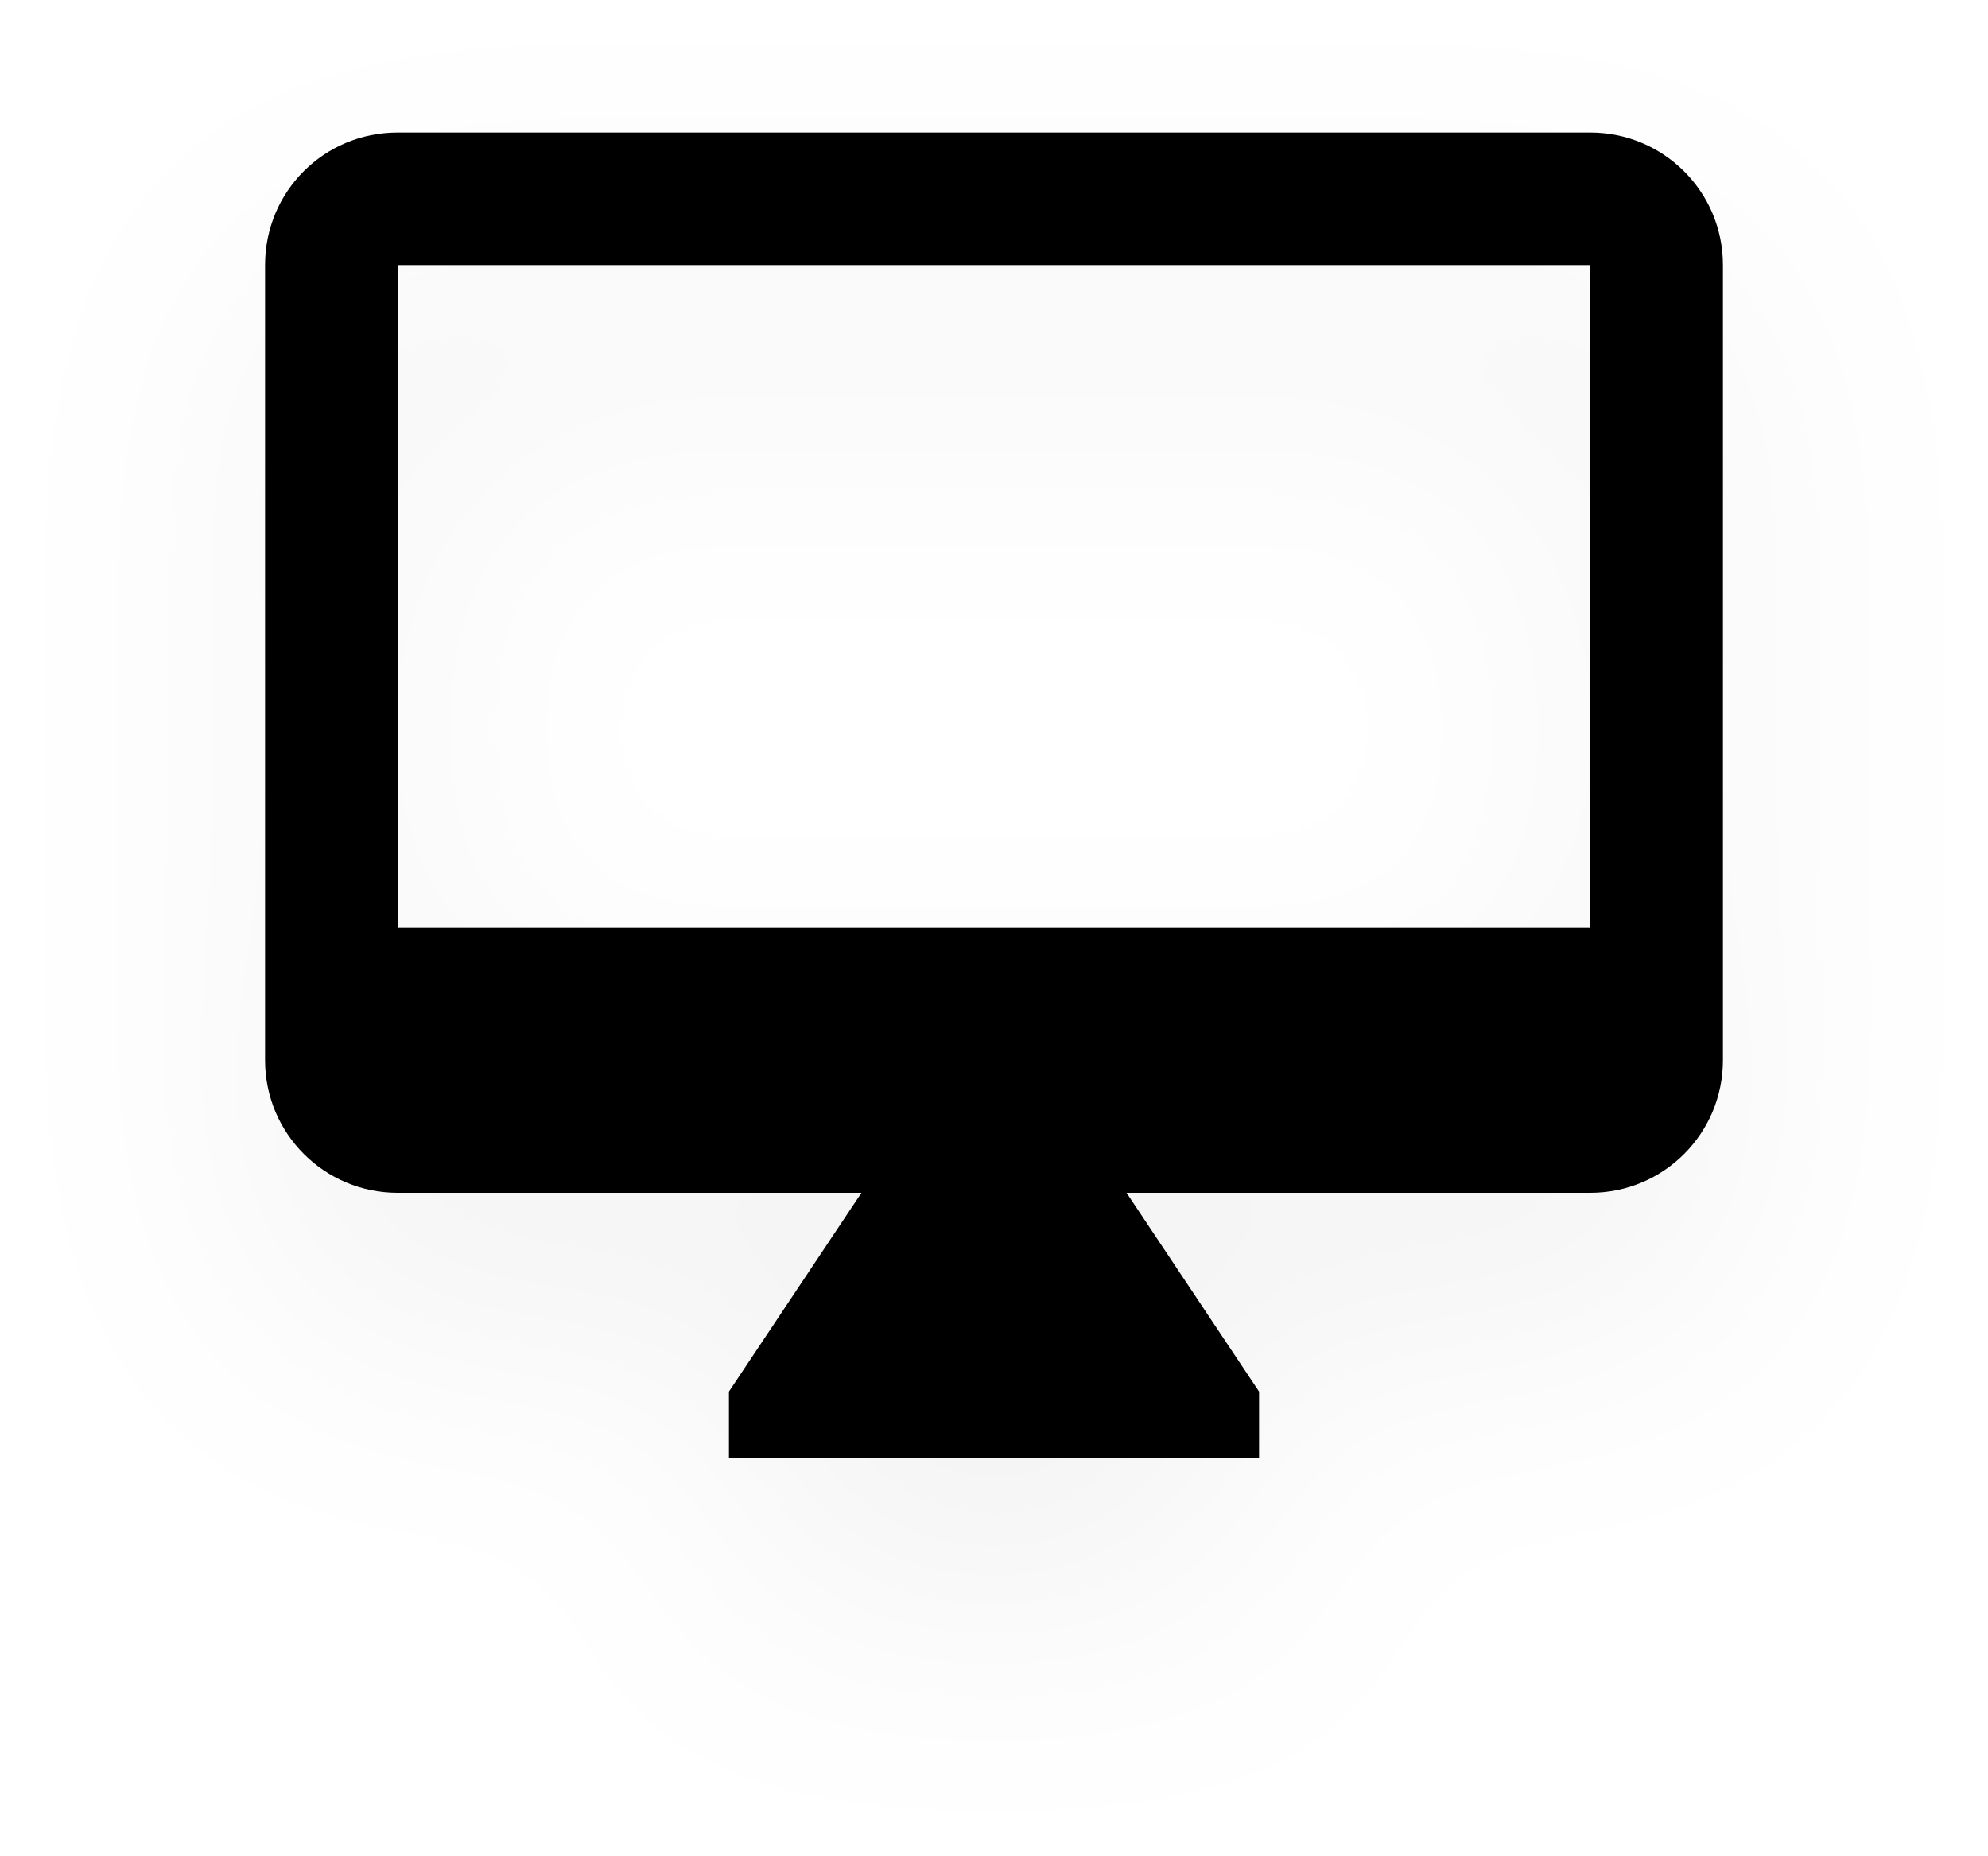
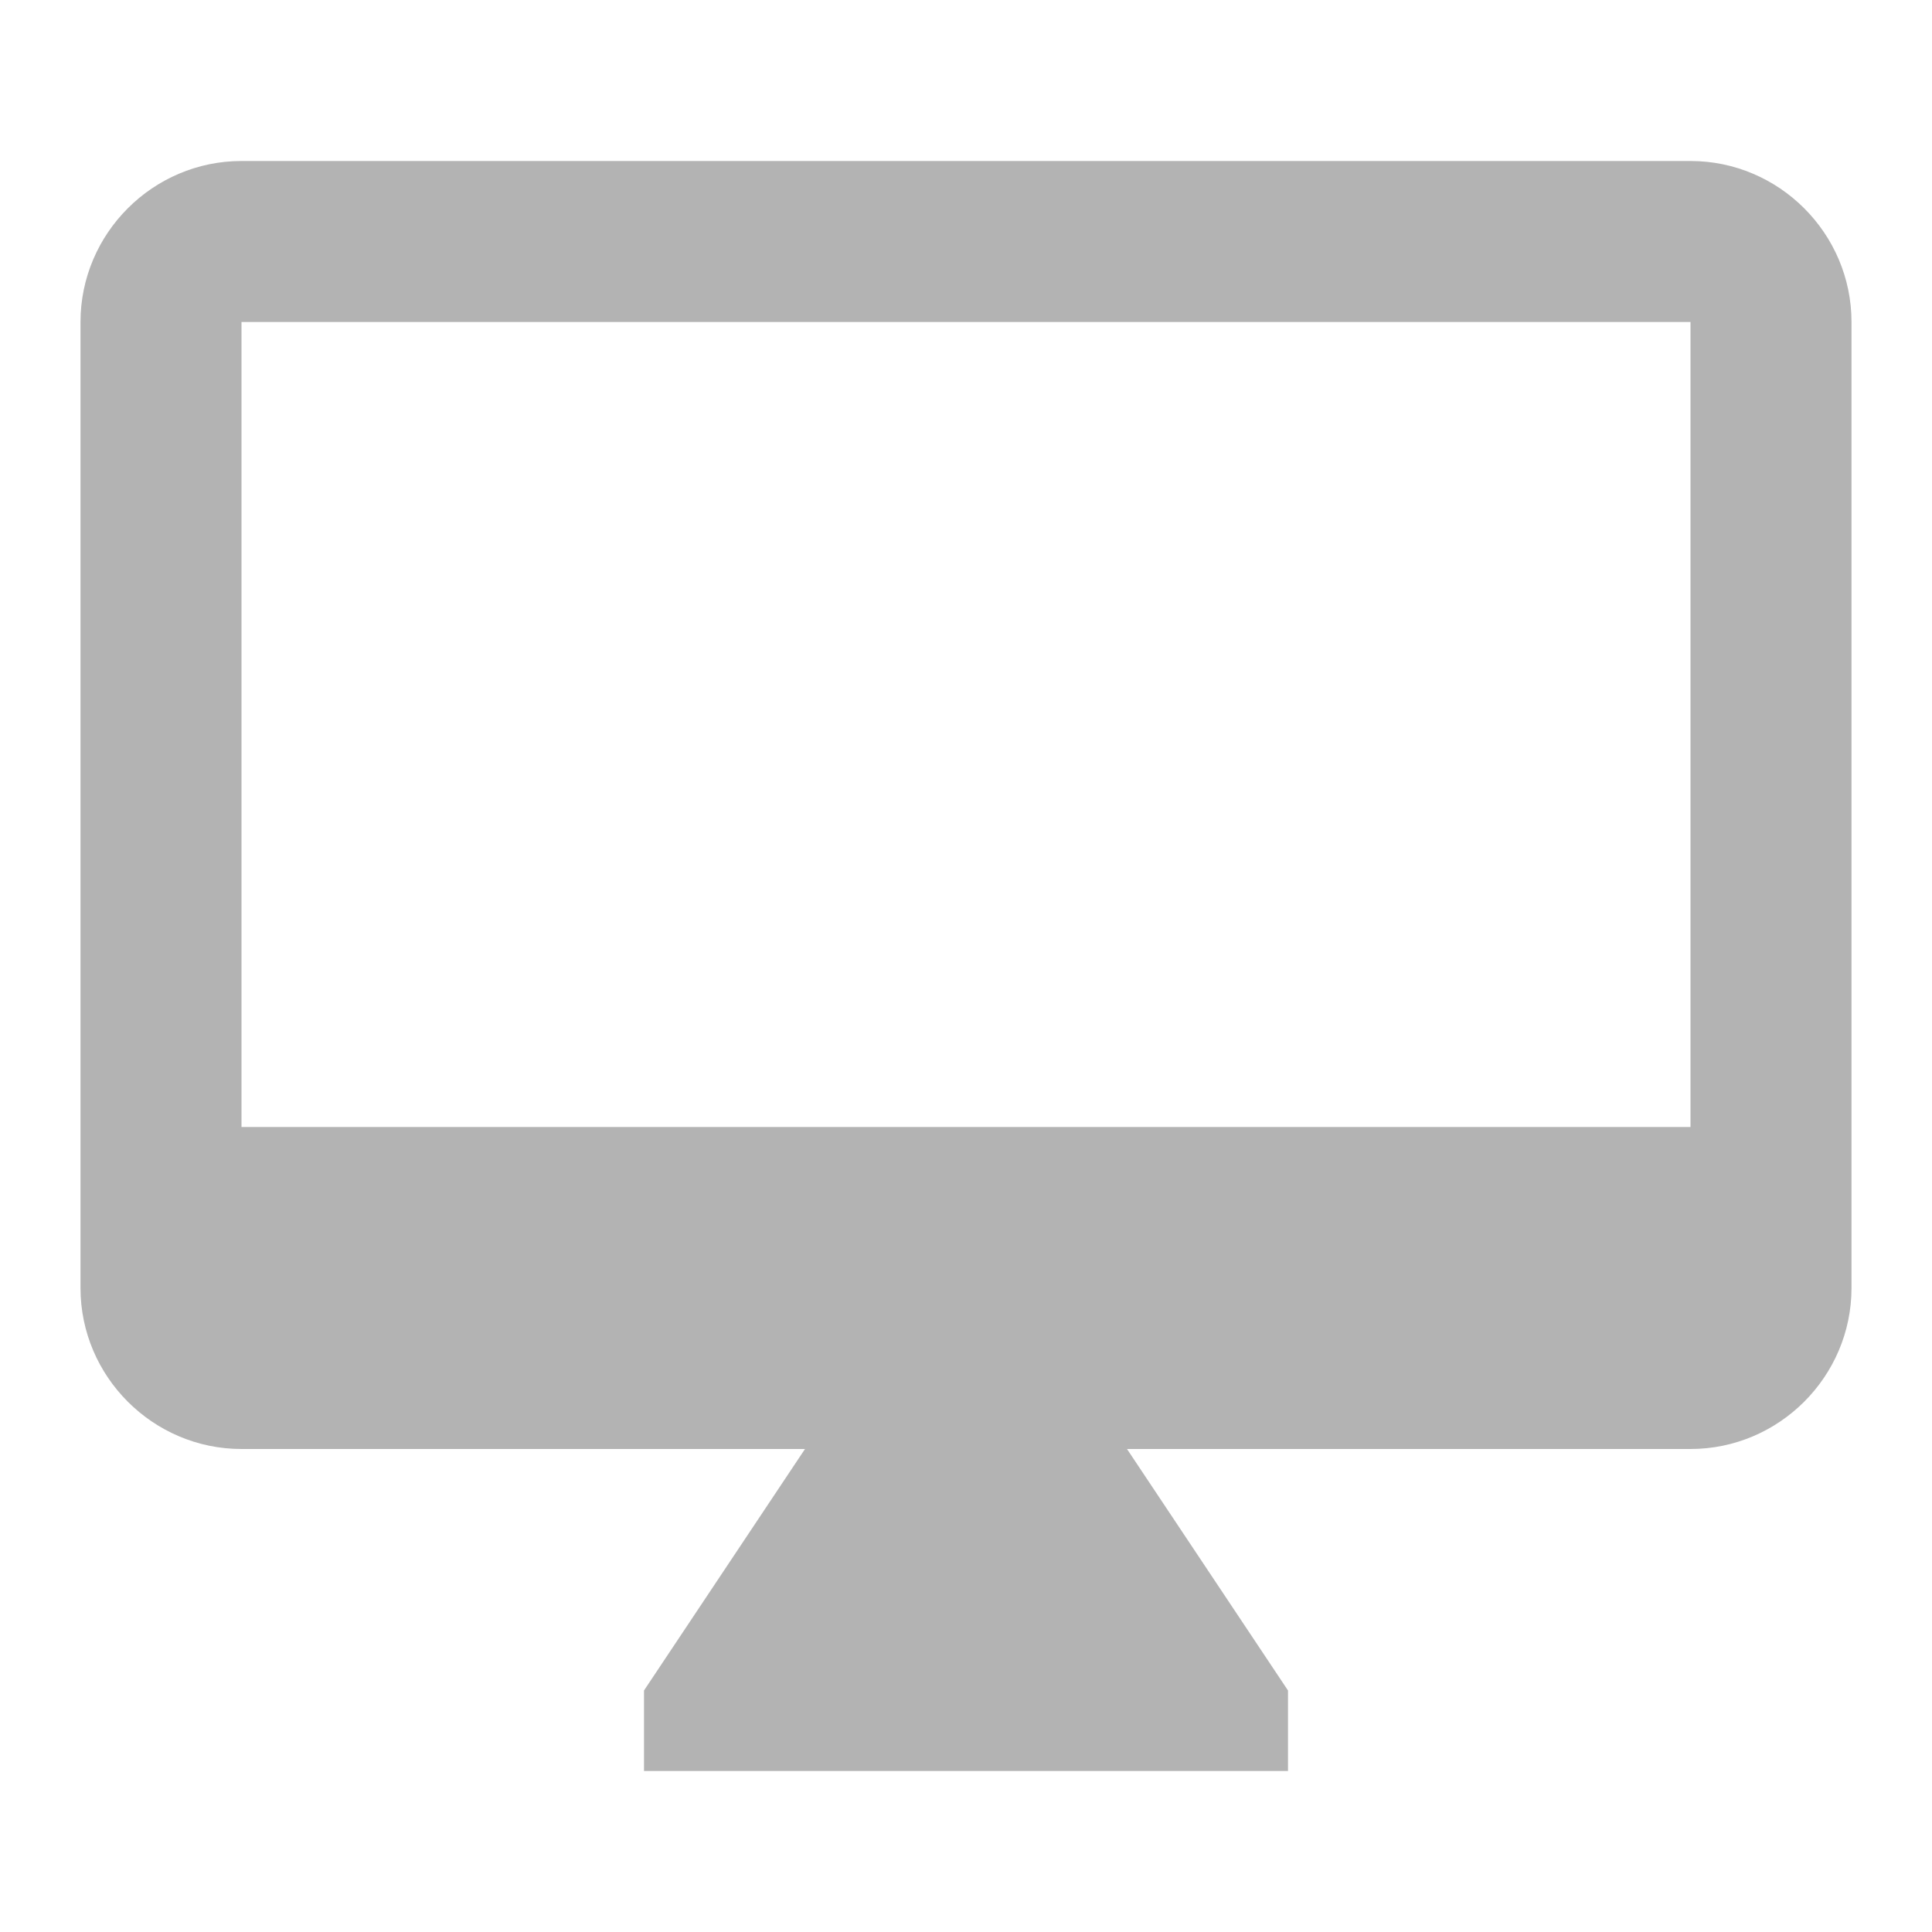
- <svg xmlns="http://www.w3.org/2000/svg" width="30px" height="28px" viewBox="0 0 30 28" version="1.1">
-   <defs>
-     <filter x="-50%" y="-50%" width="200%" height="200%" filterUnits="objectBoundingBox" id="filter-1">
-       <feOffset dx="0" dy="2" in="SourceAlpha" result="shadowOffsetOuter1" />
-       <feGaussianBlur stdDeviation="2" in="shadowOffsetOuter1" result="shadowBlurOuter1" />
-       <feColorMatrix values="0 0 0 0 0   0 0 0 0 0   0 0 0 0 0  0 0 0 0.05 0" type="matrix" in="shadowBlurOuter1" result="shadowMatrixOuter1" />
-       <feMerge>
-         <feMergeNode in="shadowMatrixOuter1" />
-         <feMergeNode in="SourceGraphic" />
-       </feMerge>
-     </filter>
-   </defs>
-   <g id="OPt-2" stroke="none" stroke-width="1" fill="none" fill-rule="evenodd">
-     <g id="prog2_pro3_Mobile-Portrait_opt2-Copy-2" transform="translate(-185, -17)" fill="#000000">
+ <svg xmlns="http://www.w3.org/2000/svg" version="1.1" id="Layer_1" x="0px" y="0px" width="24px" height="24px" viewBox="0 0 24 24" style="enable-background:new 0 0 24 24;" xml:space="preserve">
+   <style type="text/css">
+ 	.st0{fill-rule:evenodd;clip-rule:evenodd;fill:#B3B3B3;}
+ </style>
+   <g id="OPt-2">
+     <g id="prog2_pro3_Mobile-Portrait_opt2-Copy-2" transform="translate(-185, -17)">
      <g id="nav">
-         <g id="Group-6" filter="url(#filter-1)">
+         <g id="Group-6">
          <g id="ic_online" transform="translate(189, 19)">
-             <path d="M20,12 L2,12 L2,2 L20,2 L20,12 Z M20,0 L2,0 C0.89,0 0,0.89 0,2 L0,14 C2.22044605e-16,15.105 0.895,16 2,16 L9,16 L7,19 L7,20 L15,20 L15,19 L13,16 L20,16 C21.105,16 22,15.105 22,14 L22,2 C22,0.89 21.1,0 20,0 Z" id="Shape" />
+             <path id="Shape" class="st0" d="M17,12H-1V2h18V12z M17,0H-1c-1.1,0-2,0.9-2,2v12c0,1.1,0.9,2,2,2h7l-2,3v1h8v-1l-2-3h7       c1.1,0,2-0.9,2-2V2C19,0.9,18.1,0,17,0z" />
          </g>
        </g>
      </g>
    </g>
  </g>
</svg>
